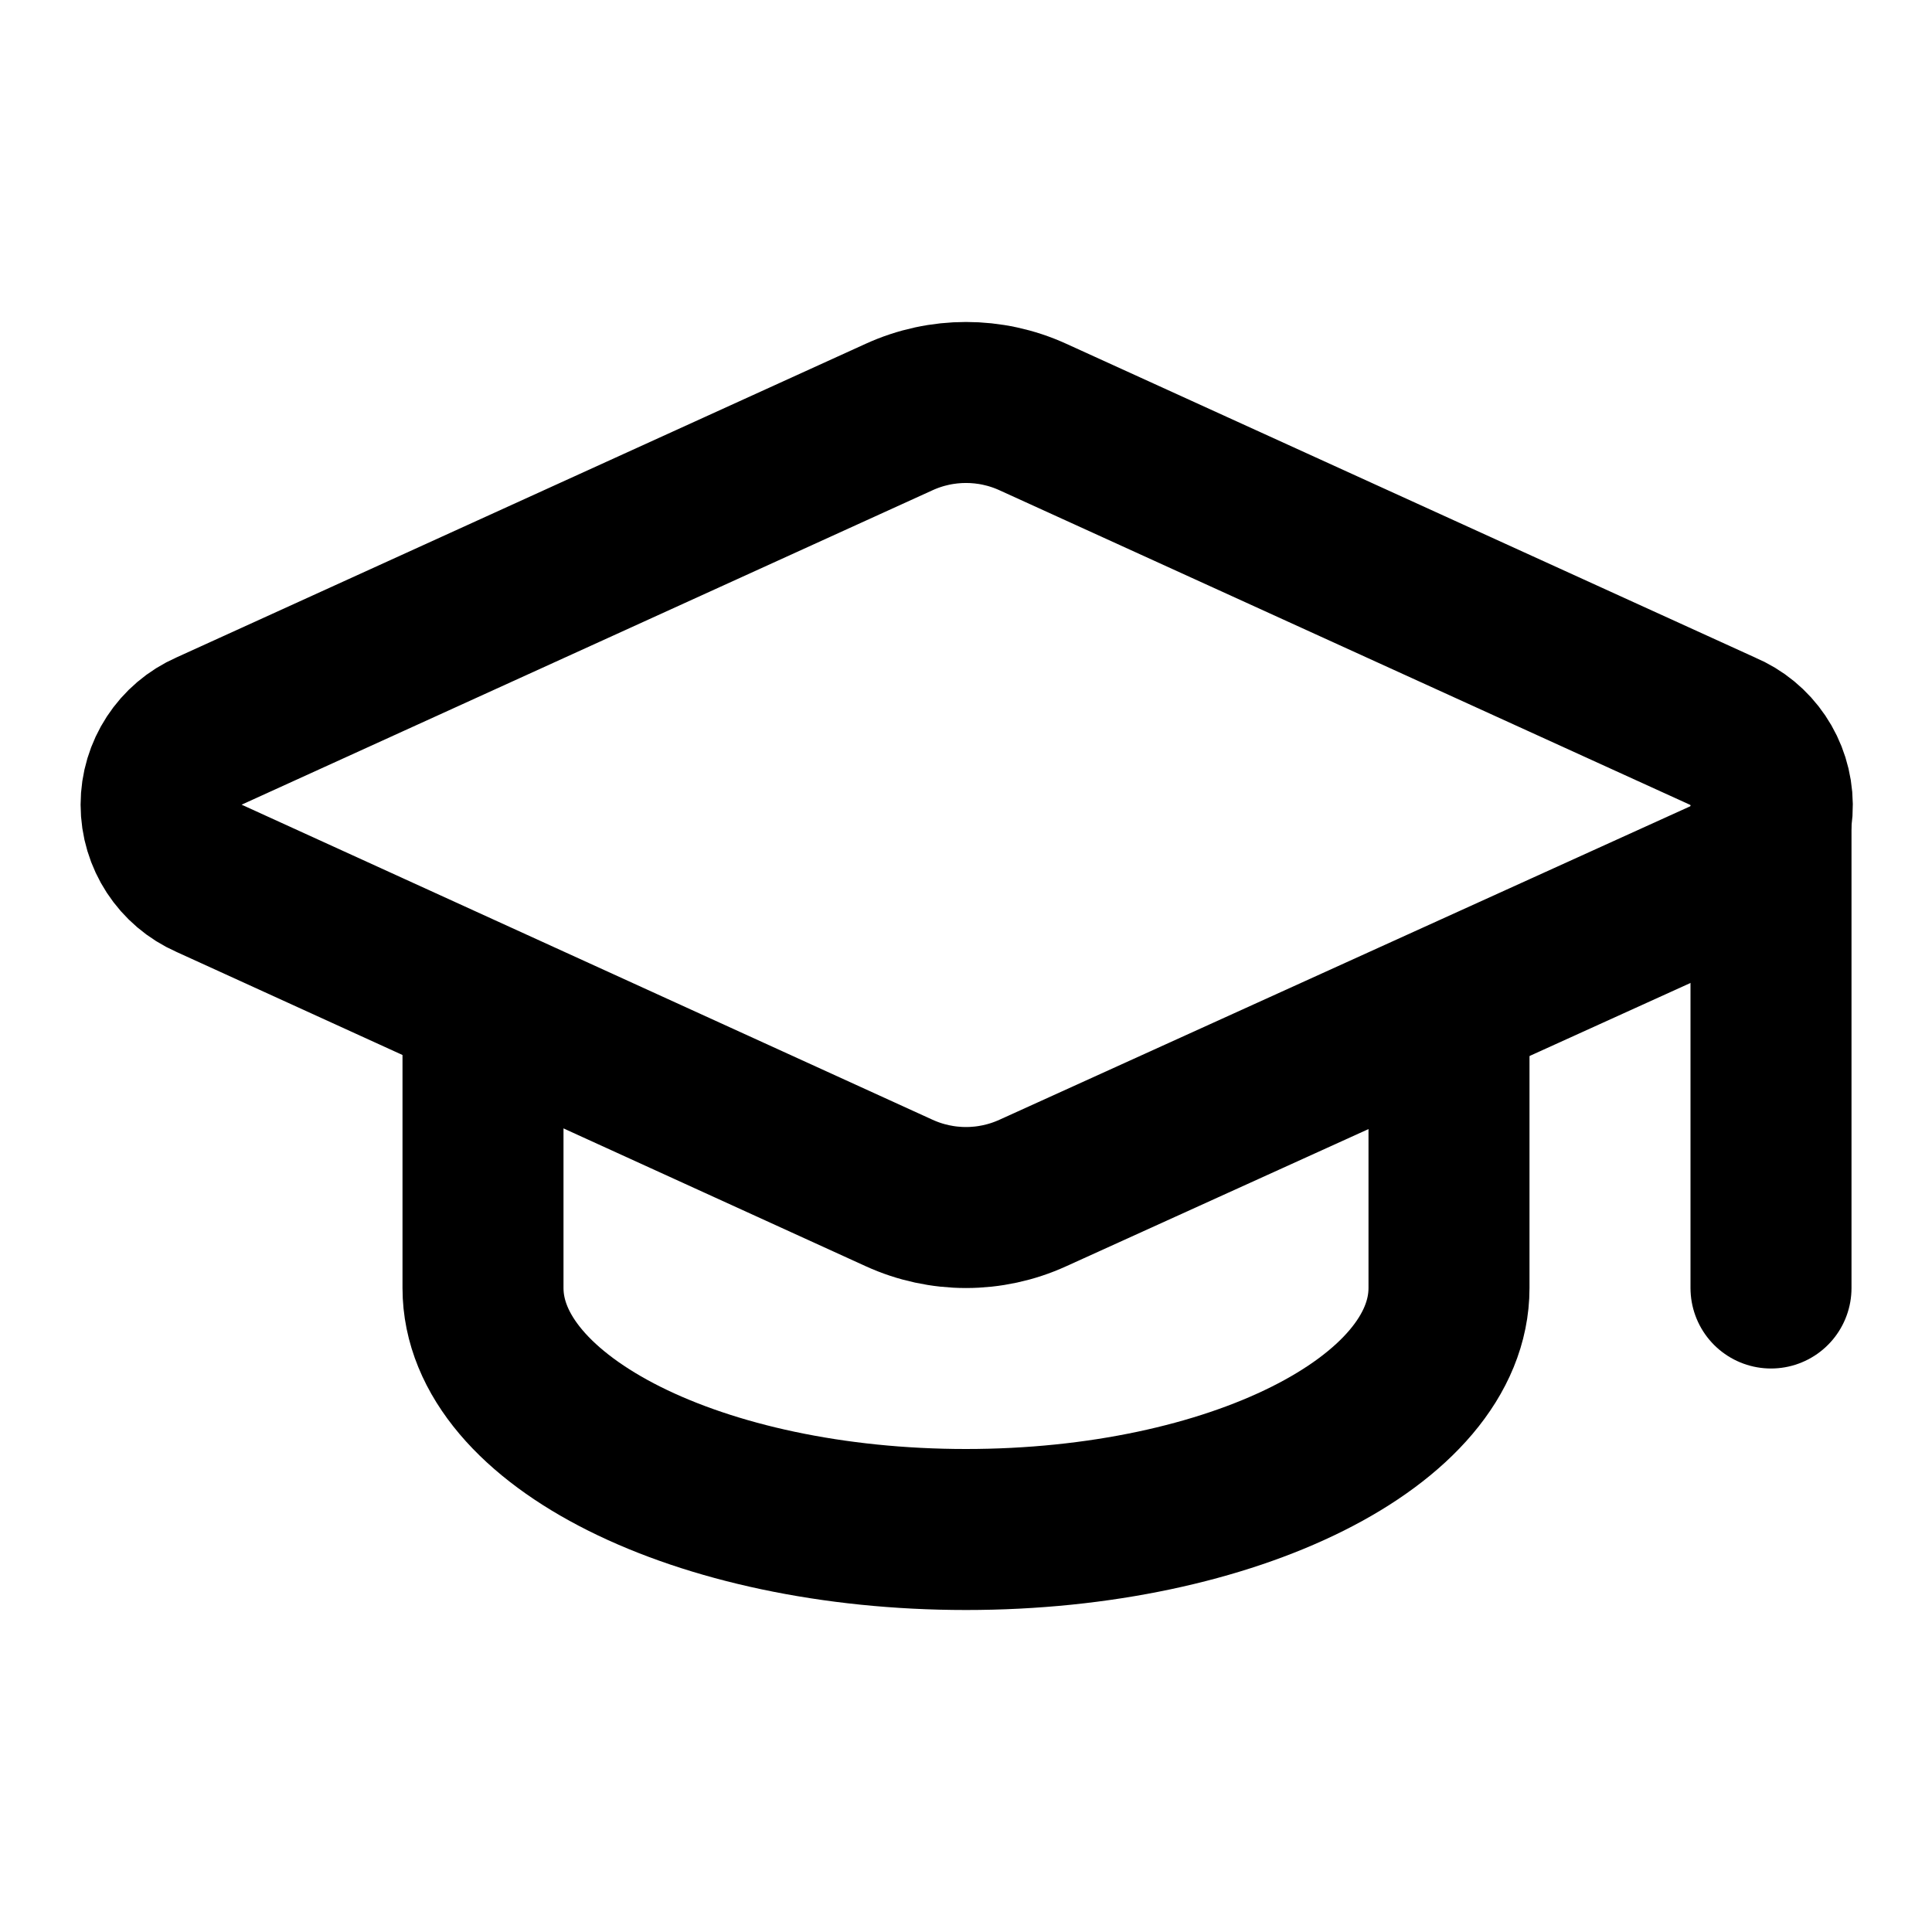
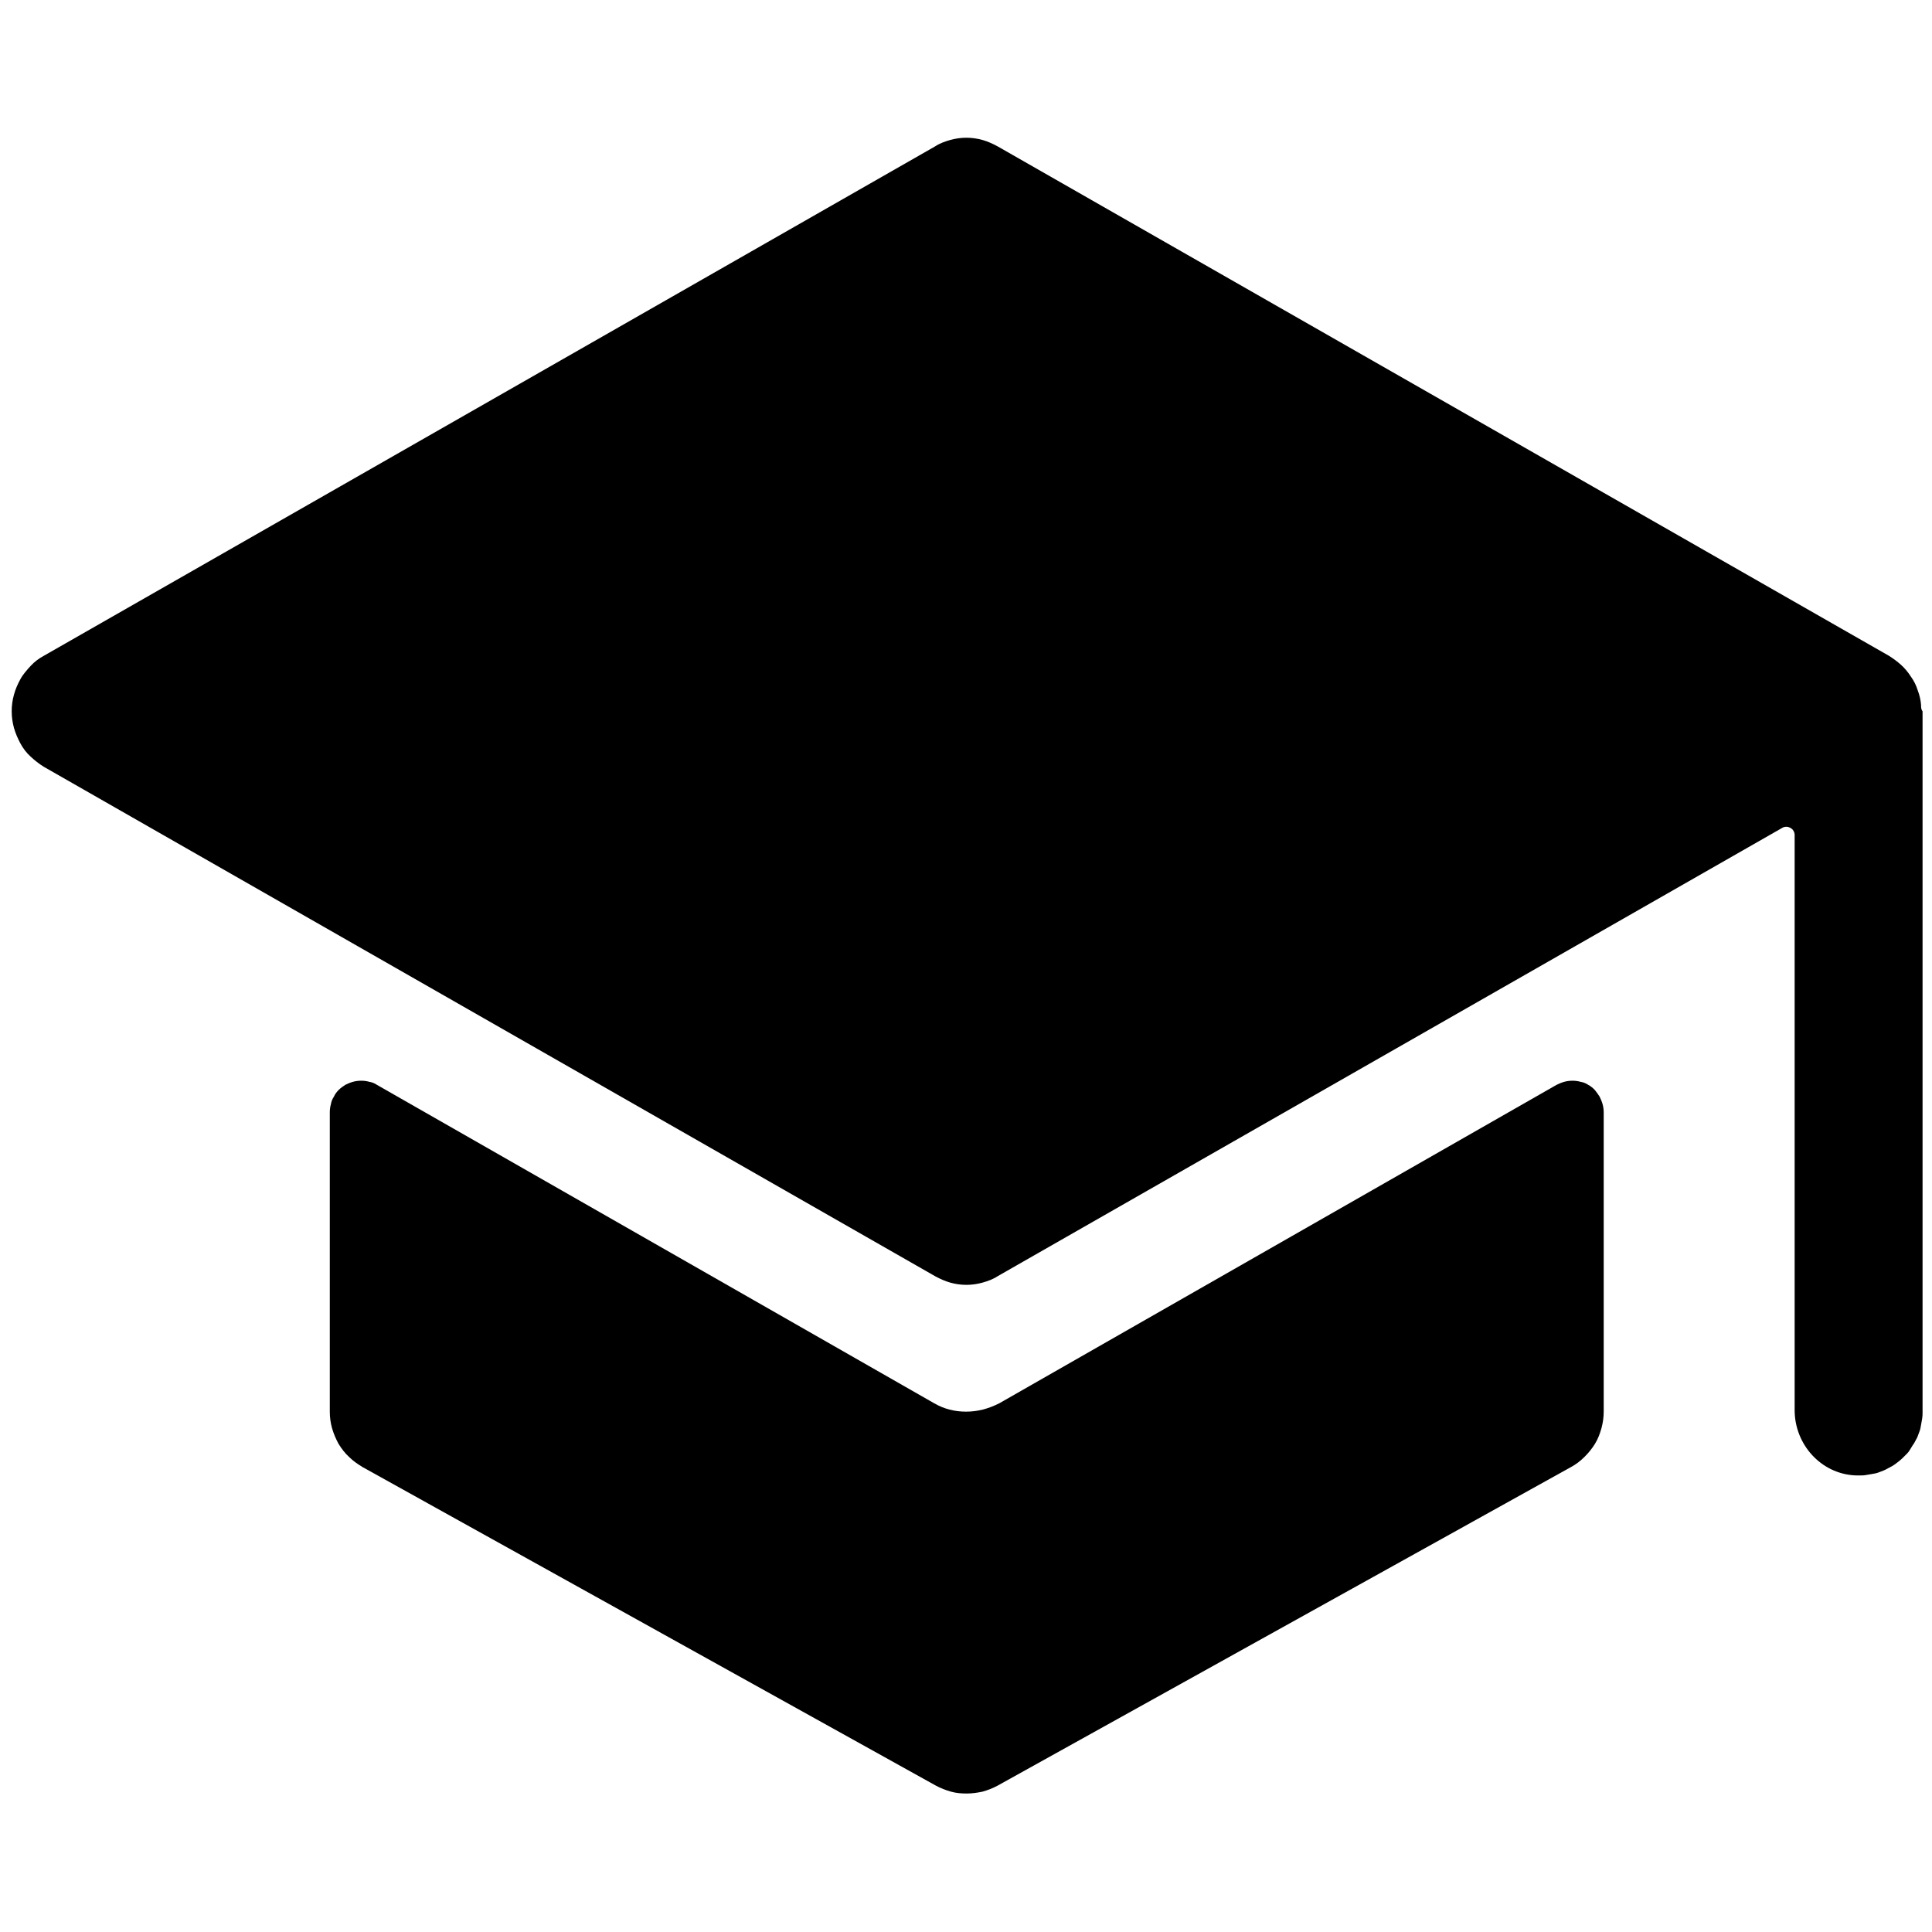
- <svg xmlns="http://www.w3.org/2000/svg" class="lucide lucide-graduation-cap" width="24" height="24" viewBox="0 0 24 24" fill="none" stroke="currentColor" stroke-width="2" stroke-linecap="round" stroke-linejoin="round">
-   <path d="M21.42 10.922a1 1 0 0 0-.019-1.838L12.83 5.18a2 2 0 0 0-1.66 0L2.6 9.08a1 1 0 0 0 0 1.832l8.57 3.908a2 2 0 0 0 1.66 0z" />
-   <path d="M22 10v6" />
-   <path d="M6 12.5V16a6 3 0 0 0 12 0v-3.5" />
+ <svg xmlns="http://www.w3.org/2000/svg" t="1785829004819" class="icon" viewBox="0 0 1024 1024" version="1.1" p-id="7505" width="200" height="200">
+   <path d="M512 748.2c-6 0-11.6-1.4-16.8-4.4L199.8 575c-1.2-0.8-2.6-1.4-4-1.6-1.4-0.4-2.8-0.6-4.4-0.6-1.4 0-3 0.2-4.4 0.6-1.4 0.4-2.8 1-4 1.6-1.2 0.8-2.4 1.6-3.4 2.6s-2 2.2-2.6 3.6c-0.8 1.2-1.4 2.6-1.6 4-0.4 1.4-0.6 2.8-0.6 4.4v158.6c0 3 0.4 6 1.2 8.8s2 5.6 3.4 8.2c1.6 2.6 3.4 5 5.6 7 2.2 2.2 4.6 3.8 7.2 5.4L496 946.4c2.6 1.4 5.2 2.4 8 3.2 2.8 0.8 5.6 1 8.4 1 2.8 0 5.6-0.4 8.4-1 2.8-0.8 5.4-1.8 8-3.2l303.8-168.8c2.6-1.4 5-3.2 7.2-5.4s4-4.4 5.6-7c1.6-2.6 2.6-5.4 3.4-8.2 0.8-3 1.2-5.8 1.2-8.8v-158.6c0-1.4-0.2-3-0.6-4.4-0.4-1.4-1-2.8-1.6-4-0.8-1.2-1.6-2.4-2.6-3.6-1-1-2.2-2-3.4-2.6-1.2-0.8-2.6-1.4-4-1.6-1.4-0.4-2.8-0.6-4.4-0.6-1.4 0-3 0.2-4.4 0.6-1.4 0.4-2.8 1-4 1.6l-295.4 168.8c-6 3-11.6 4.4-17.6 4.4z" p-id="7506" />
+   <path d="M1018.2 373.8v-0.2c-0.2-2.6-0.8-5.2-1.8-7.8-0.8-2.6-2-5-3.6-7.2-1.4-2.2-3.2-4.4-5.2-6.2-2-1.8-4.2-3.4-6.4-4.8l-472.4-270c-2.6-1.4-5.2-2.6-8-3.4s-5.8-1.2-8.6-1.2-5.8 0.4-8.6 1.2c-2.8 0.8-5.6 1.8-8 3.4l-472.4 270c-2.6 1.4-5 3.2-7 5.4s-4 4.4-5.4 7c-1.4 2.6-2.6 5.2-3.4 8.2-0.8 2.8-1.2 5.8-1.2 8.8s0.4 5.8 1.2 8.8c0.8 2.8 2 5.6 3.4 8.2 1.4 2.6 3.2 5 5.4 7s4.4 3.8 7 5.4l472.4 270c2.6 1.4 5.2 2.6 8 3.4 2.8 0.8 5.8 1.2 8.6 1.2s5.8-0.4 8.6-1.2c2.8-0.8 5.6-1.8 8-3.4l415.8-237.6c0.6-0.4 1.4-0.6 2.2-0.6 0.8 0 1.4 0.2 2.2 0.6 0.6 0.4 1.2 0.8 1.6 1.6 0.4 0.6 0.6 1.4 0.6 2.2v304.8c0 18.2 14 33.8 32.2 34.6h3.4c1.2 0 2.2-0.2 3.4-0.4 1.2-0.2 2.2-0.4 3.4-0.6 1.2-0.2 2.2-0.6 3.2-1s2.2-0.8 3.2-1.4c1-0.6 2-1 3-1.6 1-0.6 1.8-1.2 2.8-2 0.8-0.6 1.8-1.4 2.6-2.2l2.4-2.4c0.8-0.8 1.4-1.8 2-2.8 0.6-1 1.2-2 1.8-2.8 0.6-1 1-2 1.6-3 0.4-1 0.8-2.2 1.2-3.2 0.4-1 0.6-2.2 0.8-3.4 0.2-1.2 0.4-2.2 0.6-3.4 0.2-1.2 0.2-2.2 0.2-3.4V377c-0.8-1-0.8-2.2-0.8-3.2z" p-id="7507" />
</svg>
